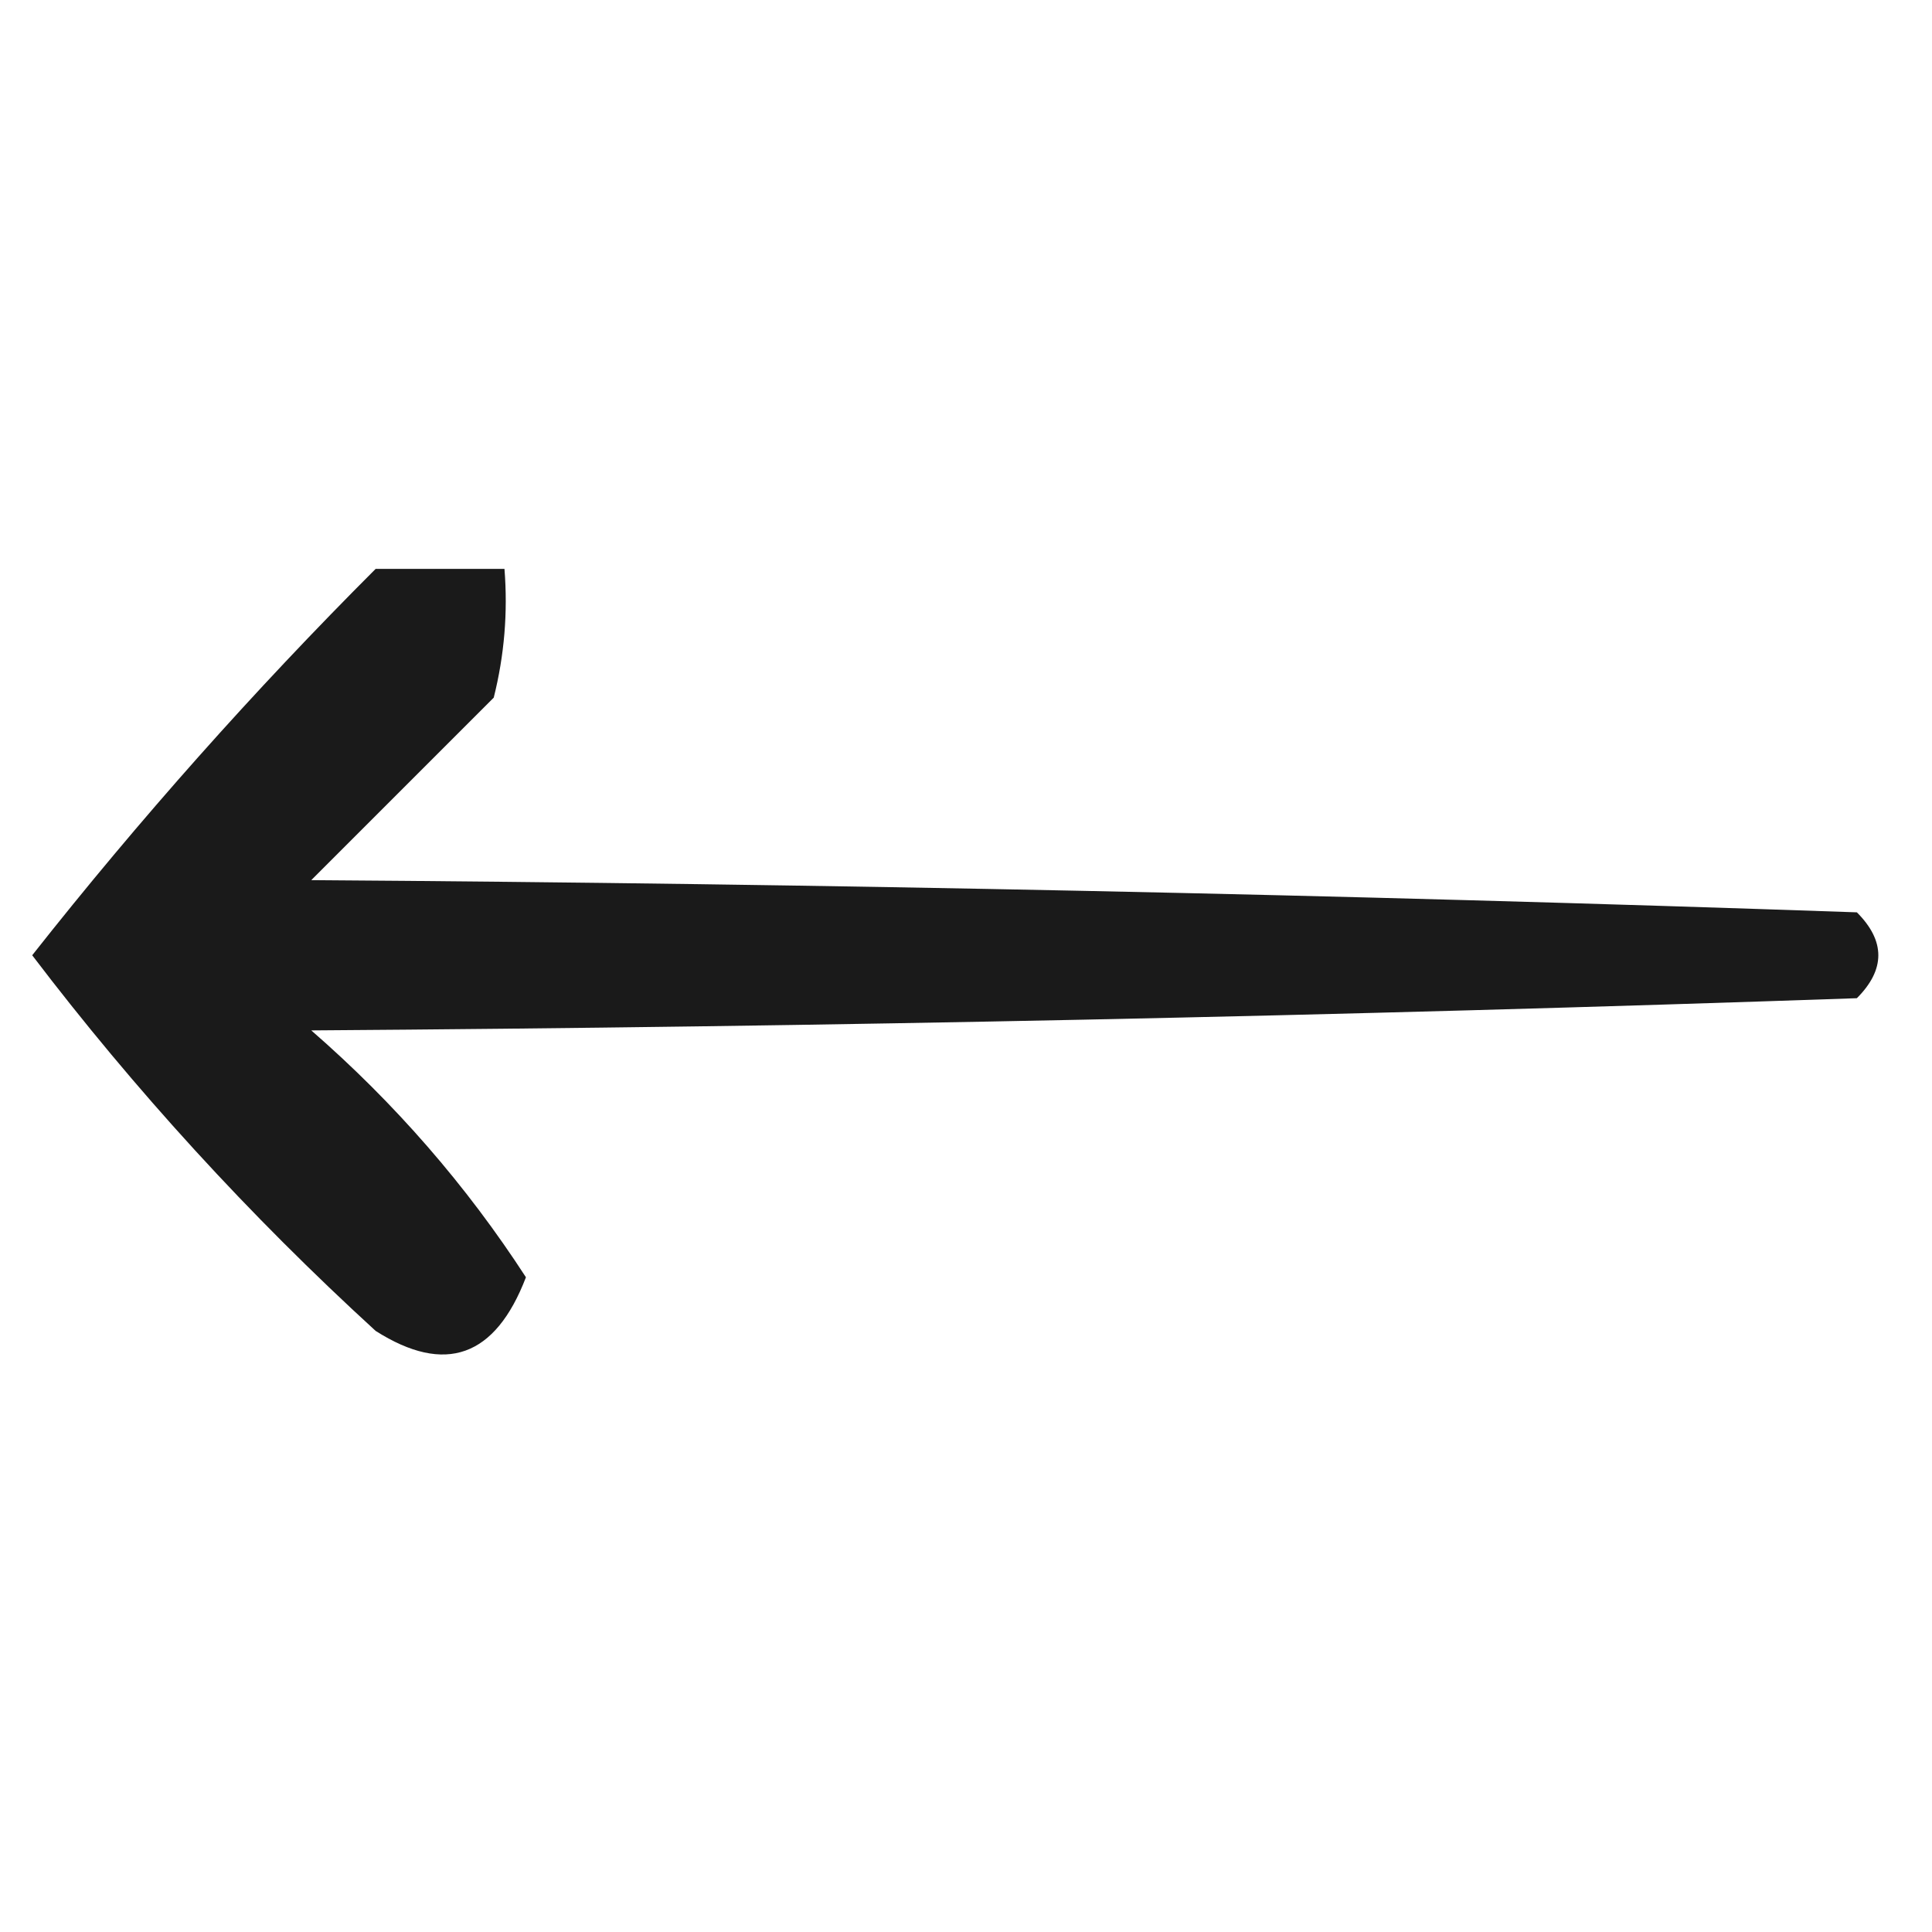
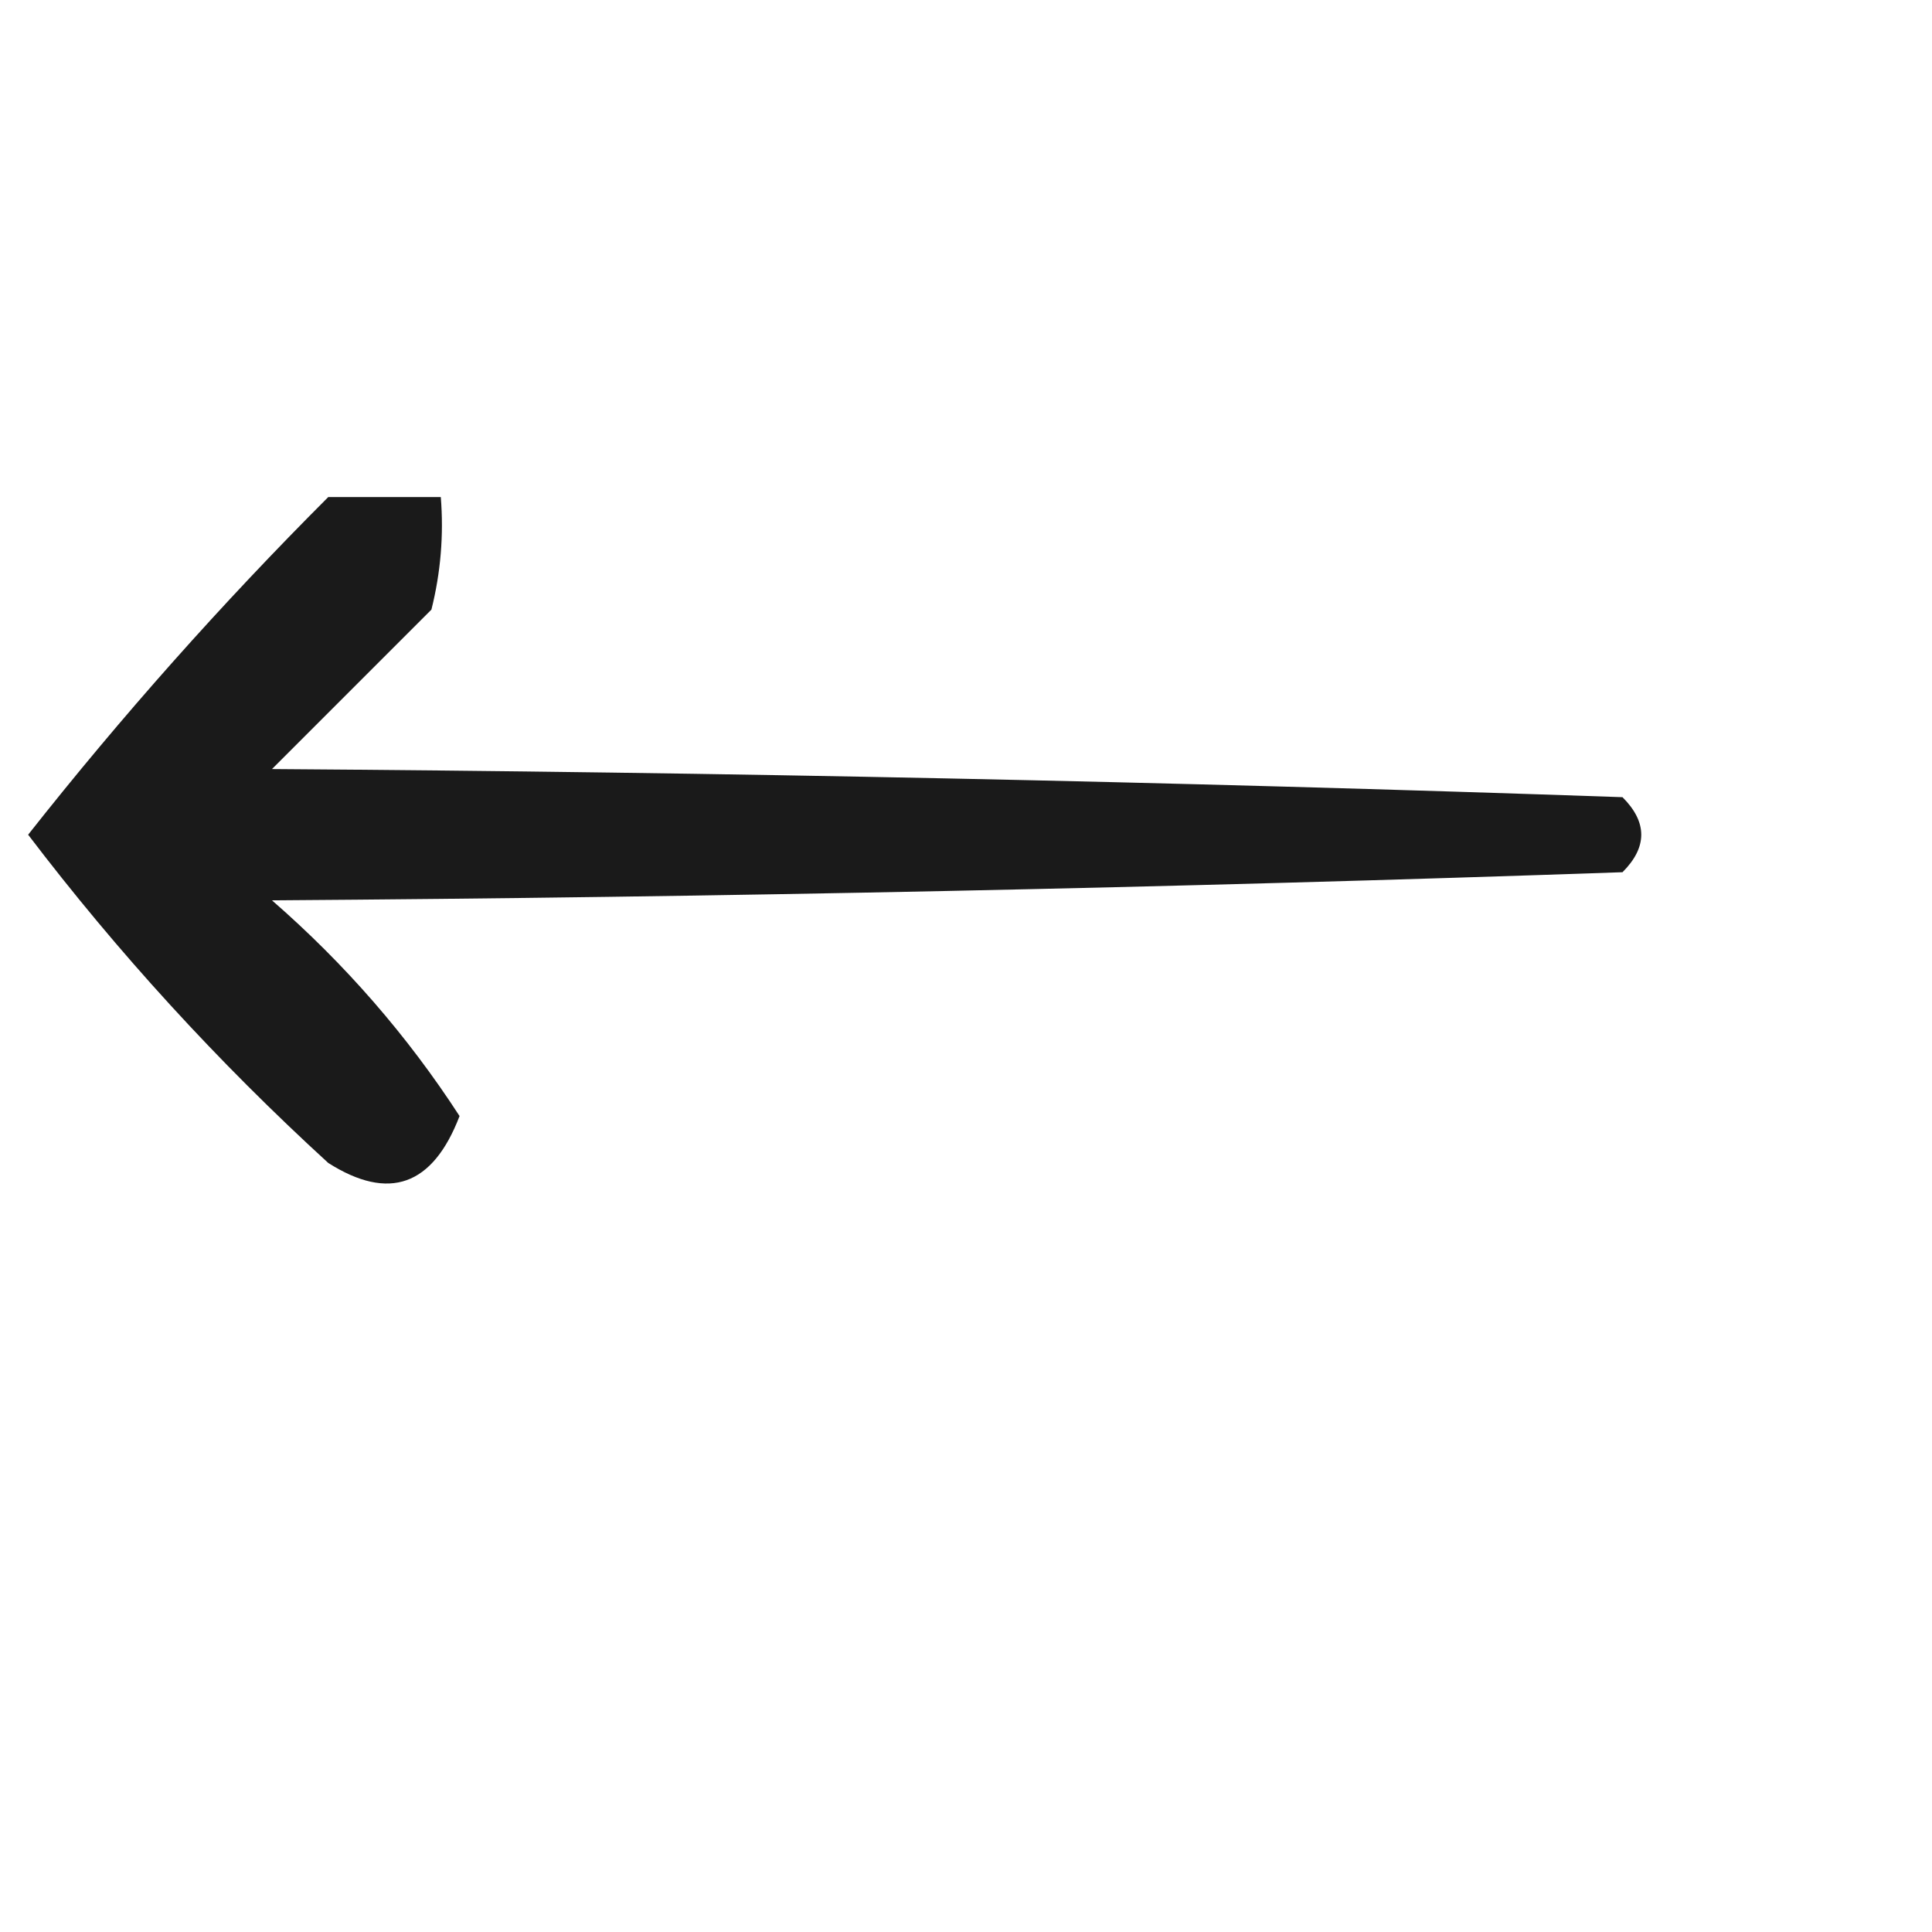
- <svg xmlns="http://www.w3.org/2000/svg" version="1.1" width="90px" height="90px" style="shape-rendering:geometricPrecision; text-rendering:geometricPrecision; image-rendering:optimizeQuality; fill-rule:evenodd; clip-rule:evenodd">
+ <svg xmlns="http://www.w3.org/2000/svg" version="1.1" width="28px" height="28px" viewBox="0 0 103 103">
  <g>
    <path style="opacity:0.897" fill="currentColor" d="M 17.5,26.5 C 19.5,26.5 21.5,26.5 23.5,26.5C 23.662,28.527 23.495,30.527 23,32.5C 20.167,35.333 17.333,38.167 14.5,41C 38.507,41.167 62.507,41.667 86.5,42.5C 87.833,43.833 87.833,45.167 86.5,46.5C 62.507,47.333 38.507,47.833 14.5,48C 18.393,51.39 21.727,55.223 24.5,59.5C 23.074,63.223 20.74,64.056 17.5,62C 11.614,56.616 6.28,50.783 1.5,44.5C 6.484,38.183 11.818,32.183 17.5,26.5 Z" />
  </g>
</svg>
